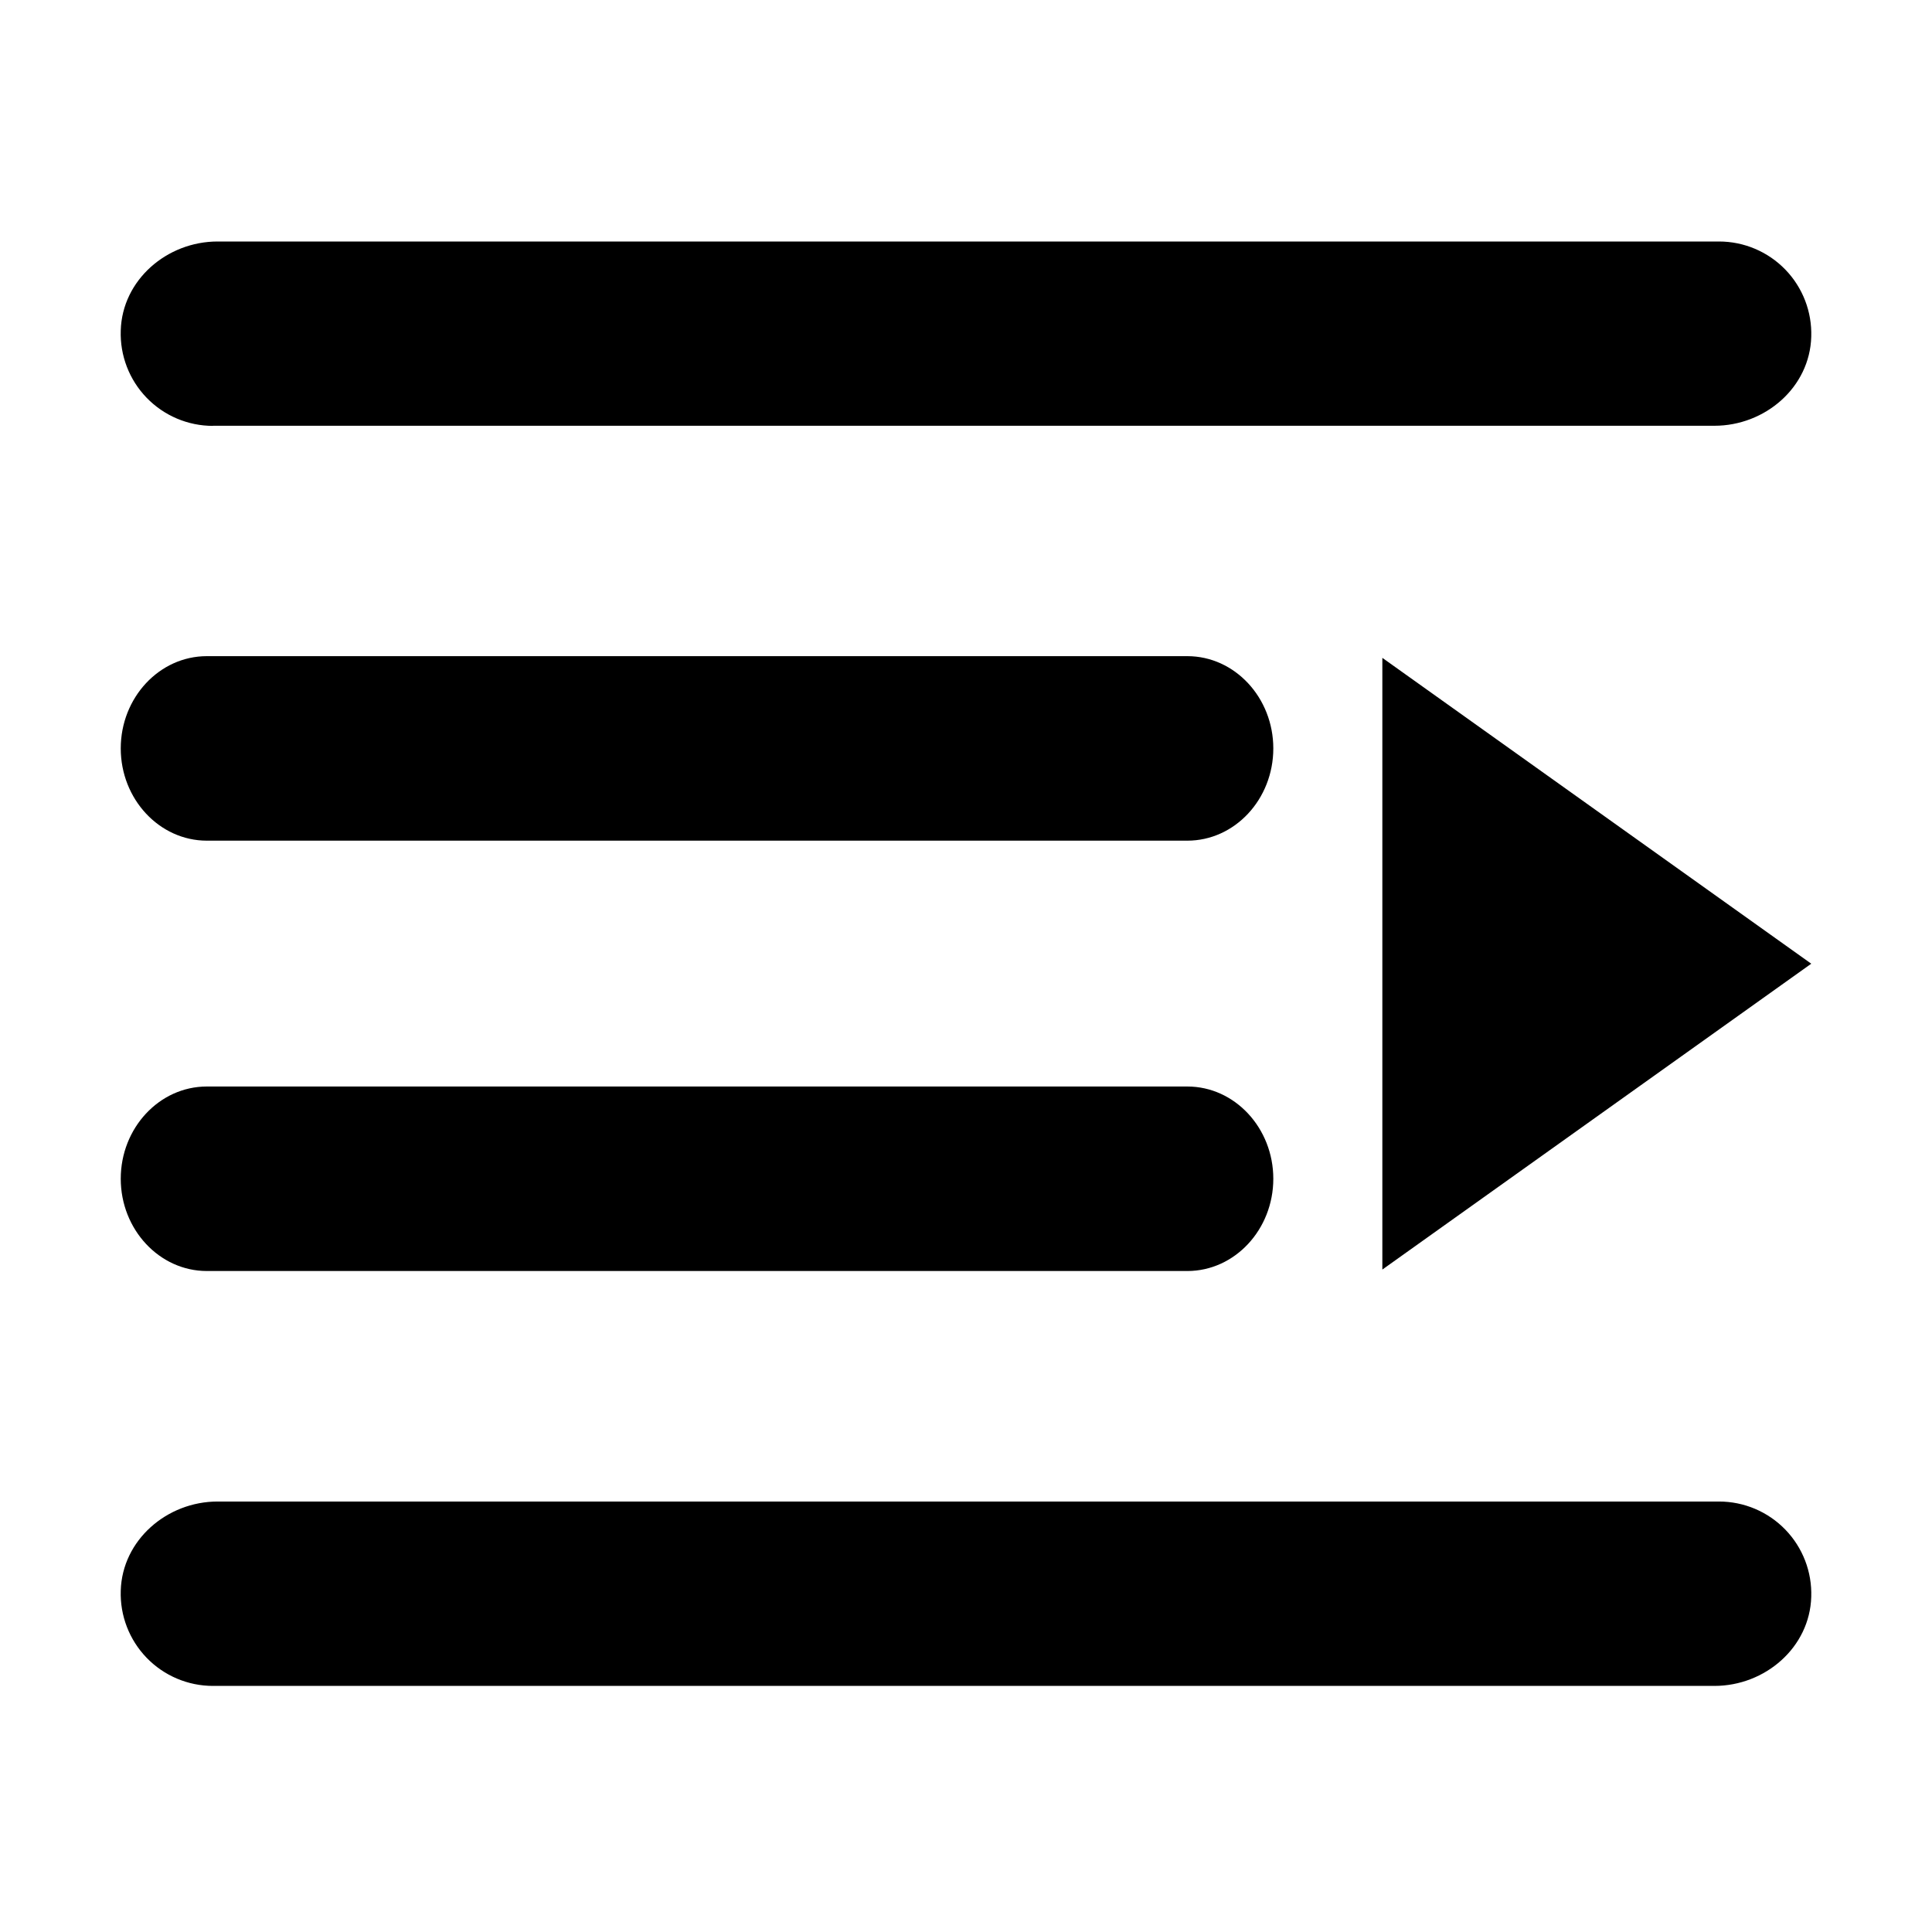
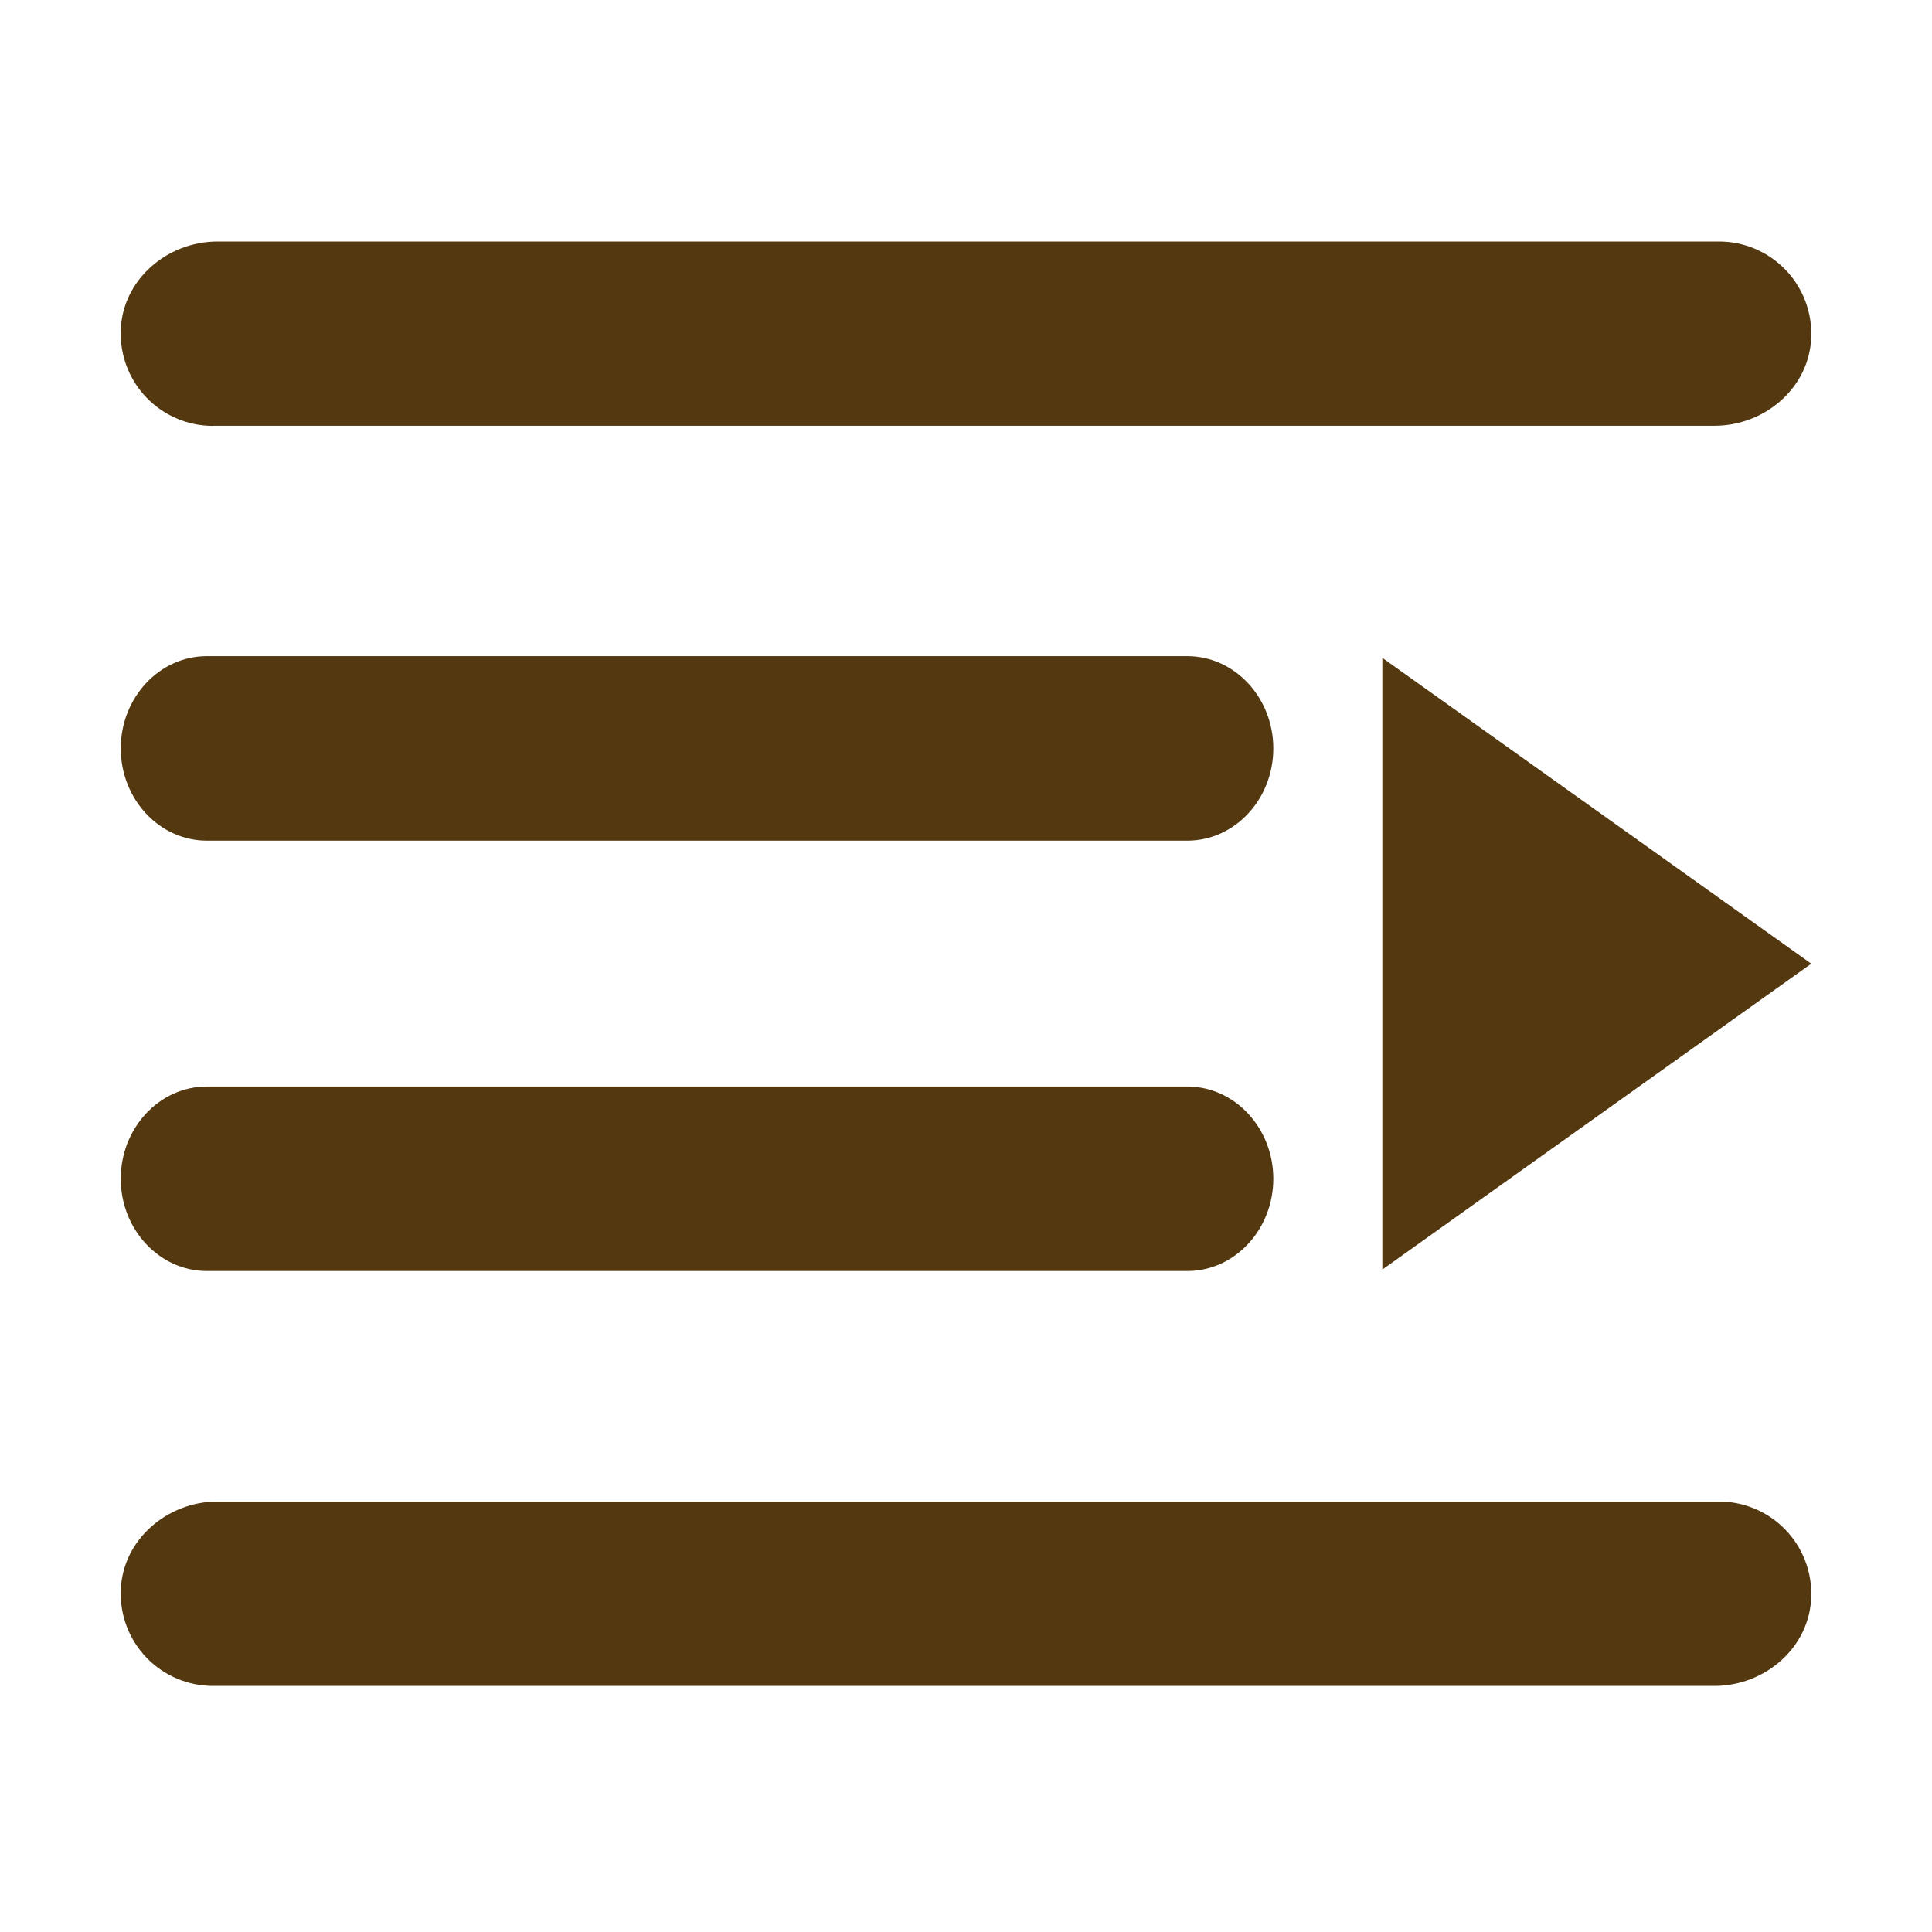
<svg xmlns="http://www.w3.org/2000/svg" width="800px" height="800px" viewBox="0 0 1024 1024" class="icon" version="1.1">
-   <path d="M109.632 673.664h519.68c25.152 0 45.568-22.016 45.568-48.896 0-26.88-20.416-48.896-45.568-48.896h-519.68c-25.216 0-45.632 22.016-45.632 48.896 0 26.88 20.48 48.896 45.632 48.896z m0-228.096h519.68c25.152 0 45.568-21.952 45.568-48.896 0-26.88-20.416-48.896-45.568-48.896h-519.68c-25.216 0-45.632 22.016-45.632 48.896 0 26.88 20.48 48.896 45.632 48.896z m3.264-219.904h795.776c26.88 0 50.56-20.352 51.328-47.168A48.896 48.896 0 0 0 911.104 128H115.328c-26.88 0-50.56 20.416-51.328 47.168a48.896 48.896 0 0 0 48.896 50.56z m619.776 447.232V348.672L960 510.784l-227.328 162.112c0 0.768 0 0.768 0 0z m178.432 122.944H115.328c-26.88 0-50.56 20.48-51.328 47.232a48.896 48.896 0 0 0 48.896 50.496h795.776c26.88 0 50.56-20.416 51.328-47.232a48.896 48.896 0 0 0-48.896-50.496z" fill="#000000" />
+   <path d="M109.632 673.664h519.68c25.152 0 45.568-22.016 45.568-48.896 0-26.88-20.416-48.896-45.568-48.896h-519.68c-25.216 0-45.632 22.016-45.632 48.896 0 26.88 20.48 48.896 45.632 48.896z m0-228.096h519.68c25.152 0 45.568-21.952 45.568-48.896 0-26.88-20.416-48.896-45.568-48.896h-519.68c-25.216 0-45.632 22.016-45.632 48.896 0 26.88 20.48 48.896 45.632 48.896z m3.264-219.904h795.776c26.88 0 50.56-20.352 51.328-47.168A48.896 48.896 0 0 0 911.104 128H115.328c-26.88 0-50.56 20.416-51.328 47.168a48.896 48.896 0 0 0 48.896 50.56z m619.776 447.232V348.672L960 510.784l-227.328 162.112c0 0.768 0 0.768 0 0z m178.432 122.944H115.328c-26.88 0-50.56 20.48-51.328 47.232a48.896 48.896 0 0 0 48.896 50.496h795.776c26.88 0 50.56-20.416 51.328-47.232a48.896 48.896 0 0 0-48.896-50.496z" fill="#533810" />
</svg>
